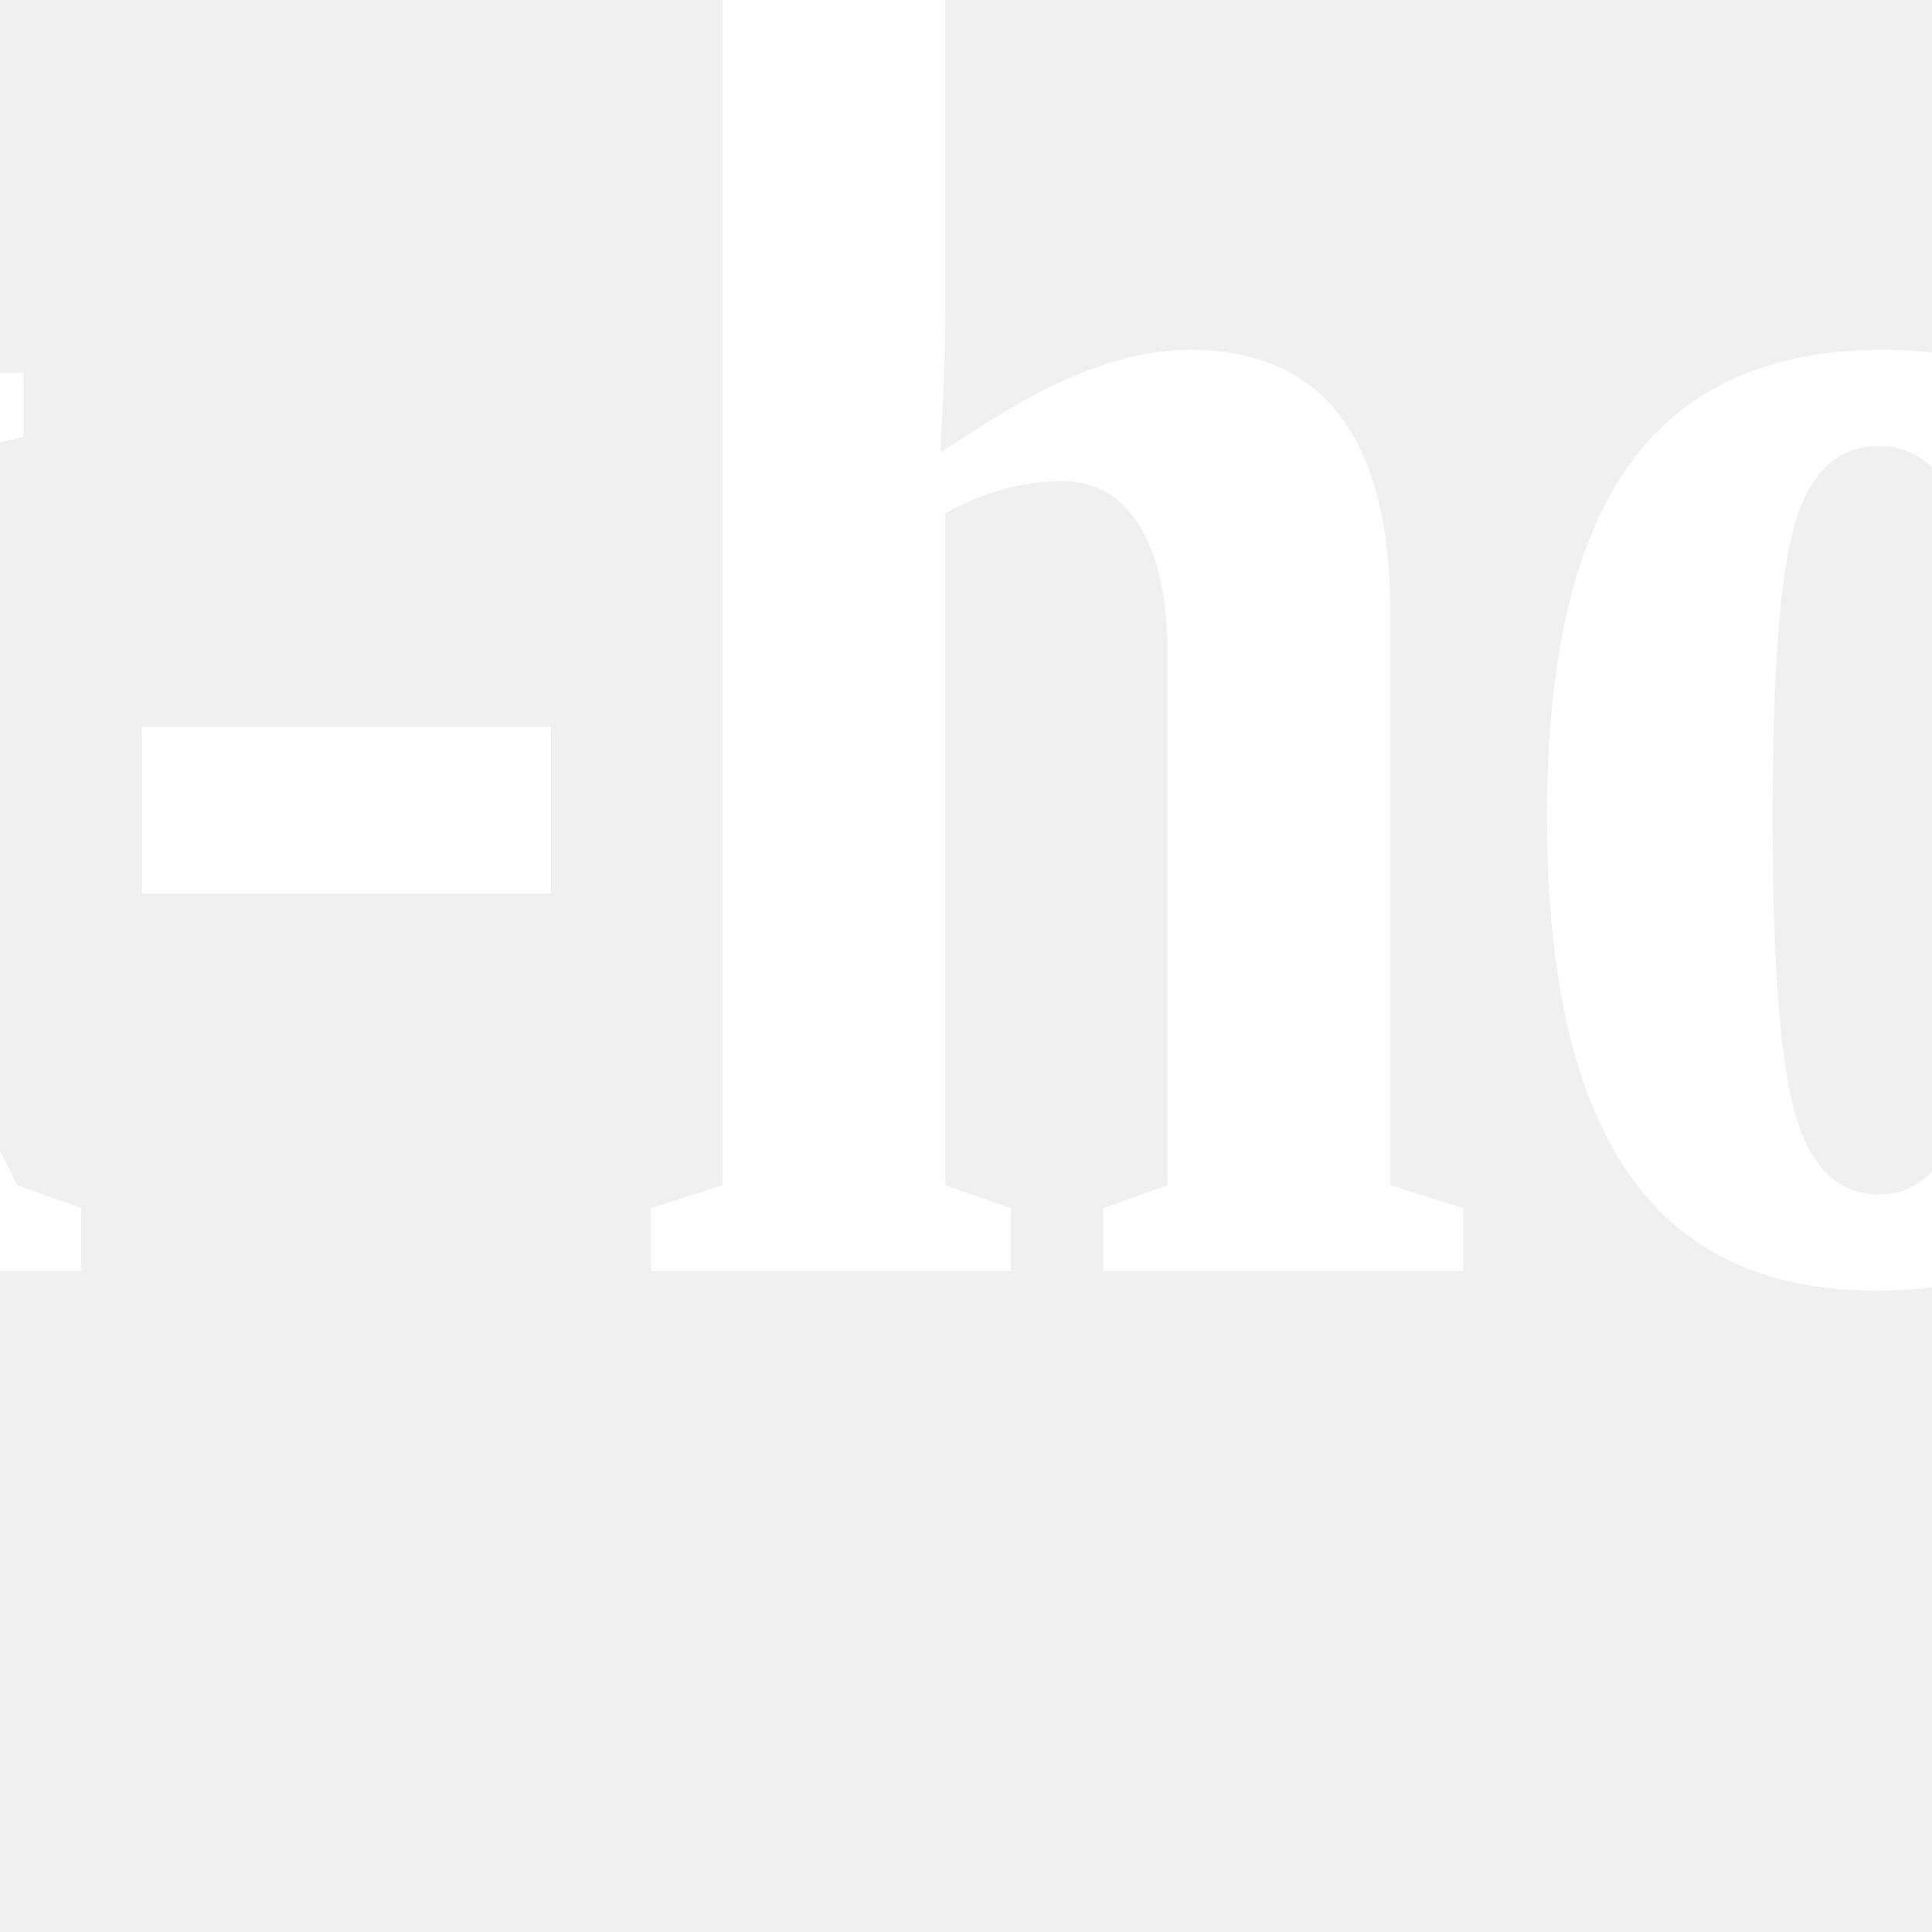
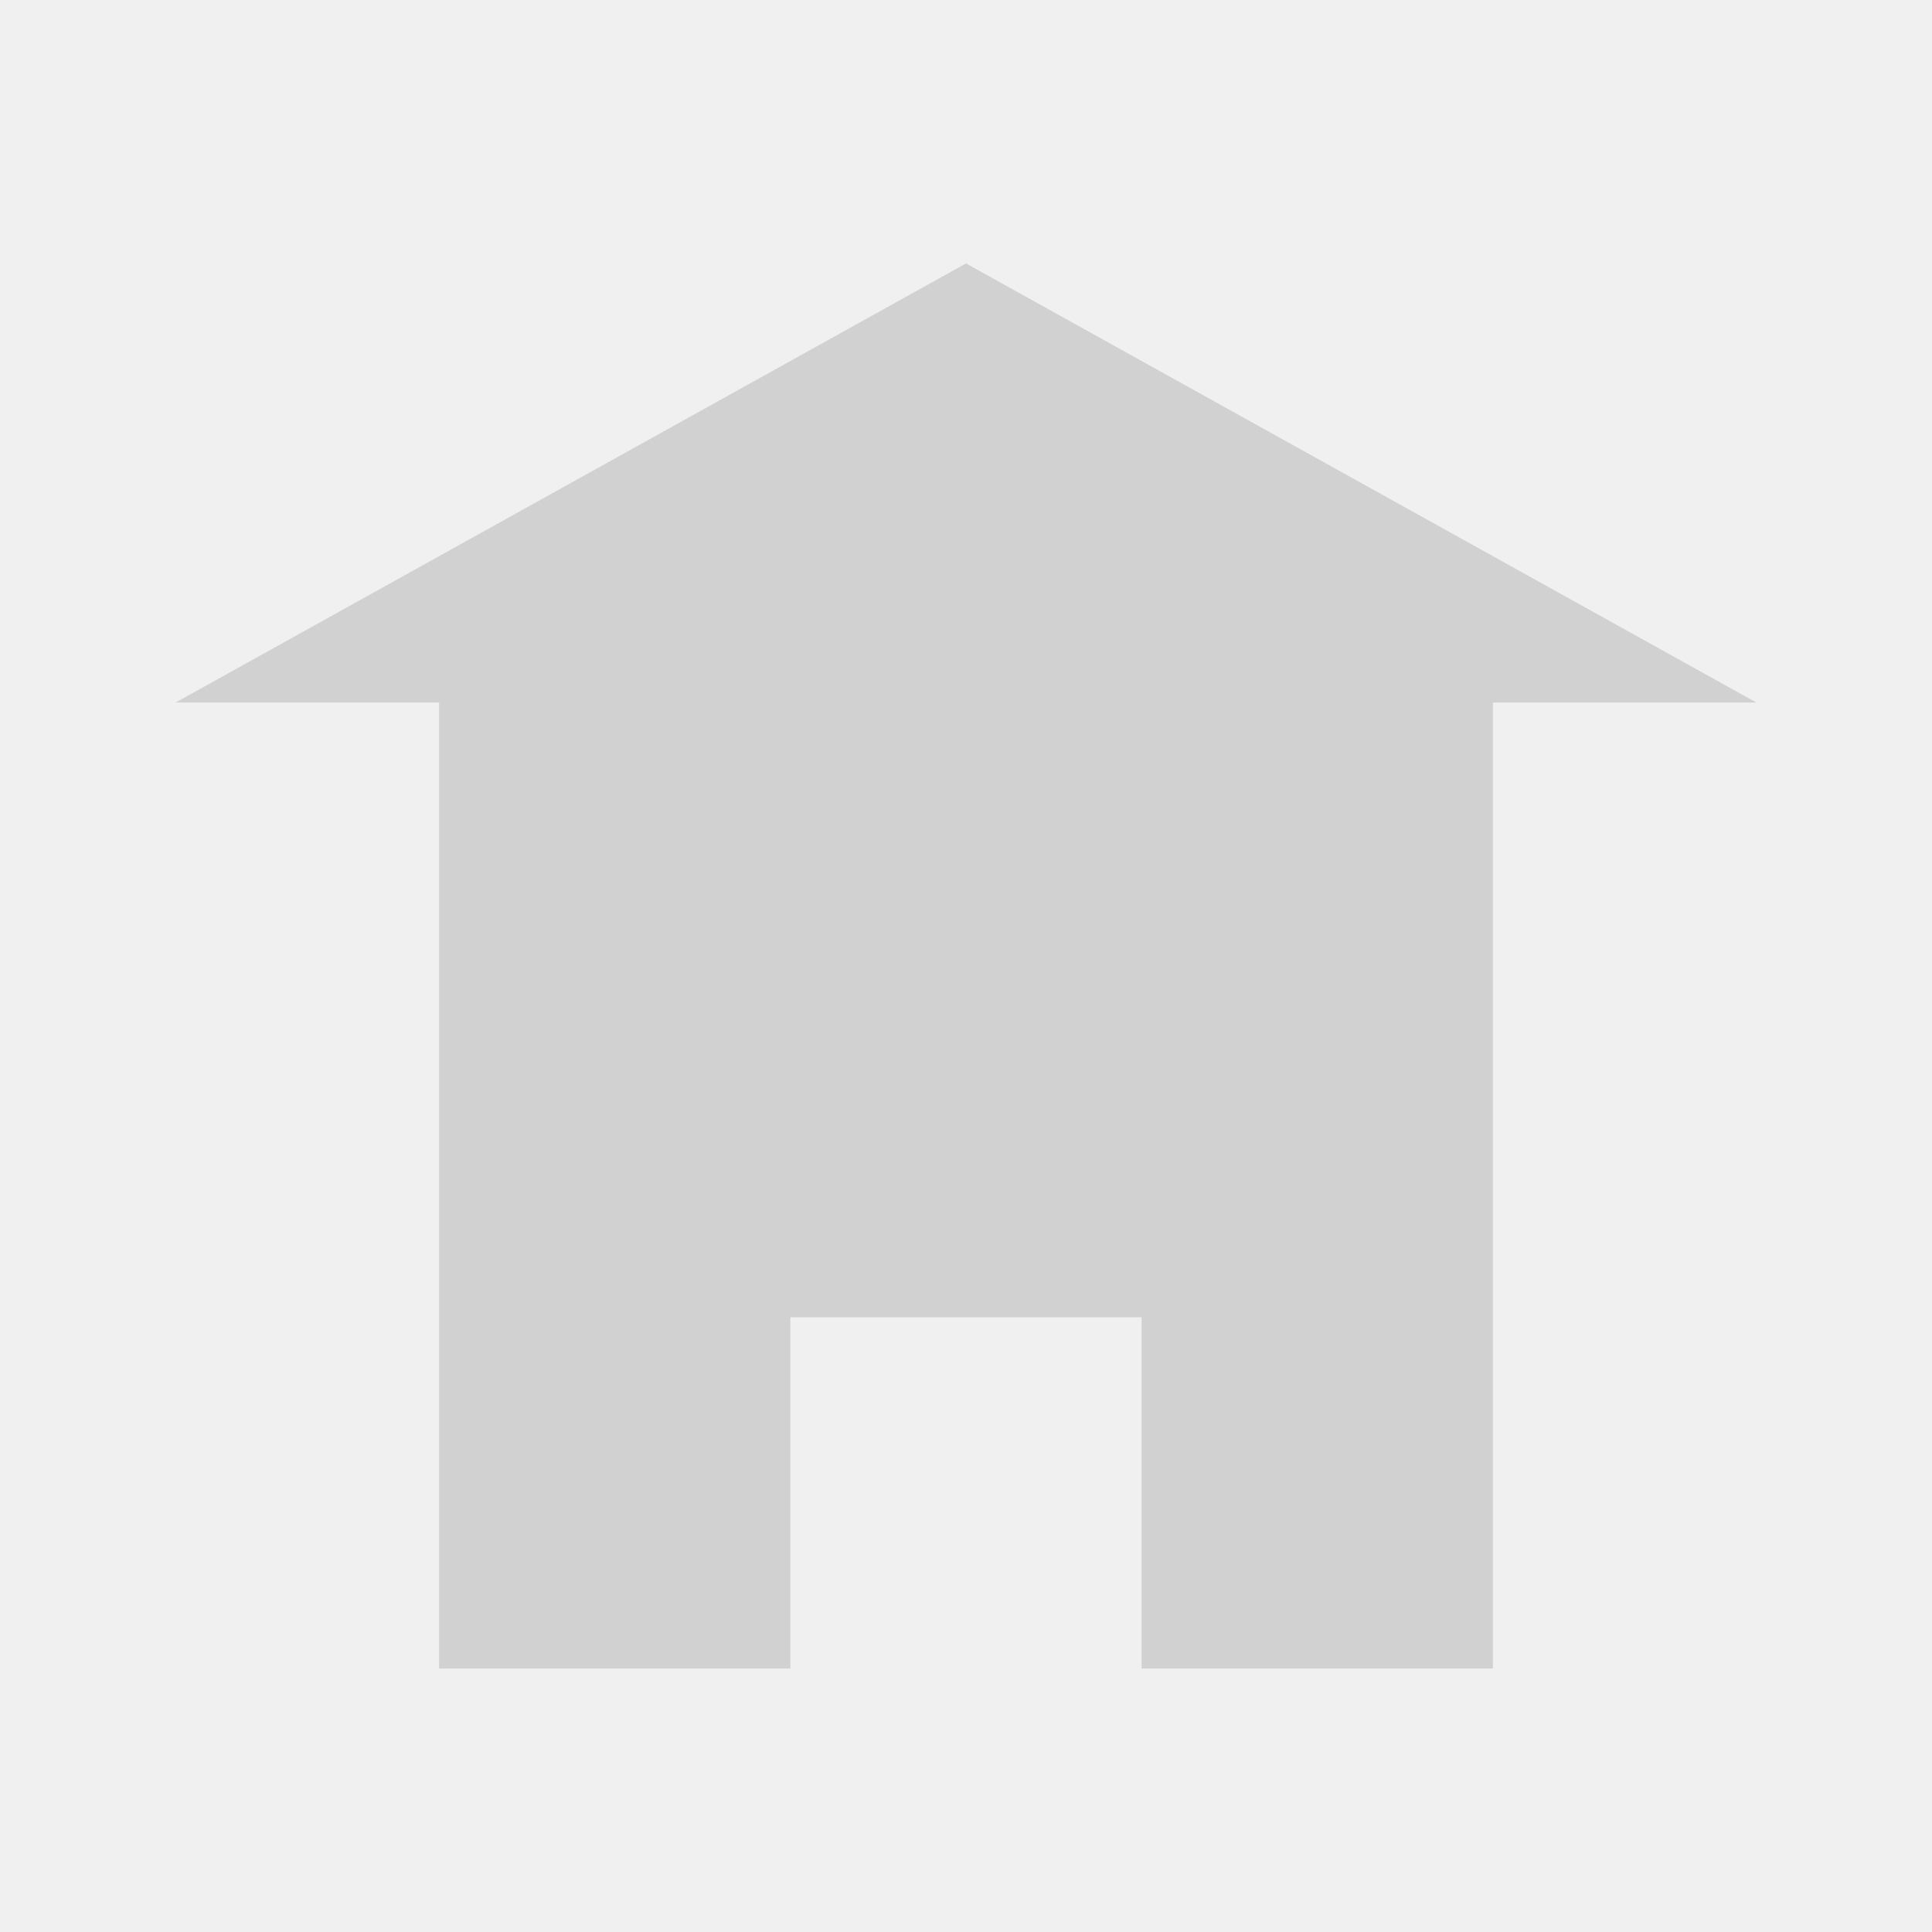
<svg xmlns="http://www.w3.org/2000/svg" version="1.0" width="22" height="22" id="svgstock-home">
  <defs id="defsstock-home" />
-   <text x="11" y="11" transform="scale(0.898338,1.113167)" id="textstock-home" xml:space="preserve" style="font-size:20px;font-style:normal;font-variant:normal;font-weight:bold;font-stretch:normal;text-align:center;line-height:125%;writing-mode:lr-tb;text-anchor:middle;fill:#ffffff;fill-opacity:1;stroke:none;font-family:Liberation Serif;">
-     <tspan x="13" y="13" id="tspanstock-home">stock-home</tspan>
-   </text>
+   <path style="opacity:0.79;fill:#b2b2b2;fill-opacity:0.62;stroke:none" d="m 11,3 -9,5 3,0 0,11 4,0 0,-4 4,0 0,4 4,0 0,-11 3,0 z" id="path2987" />
</svg>
